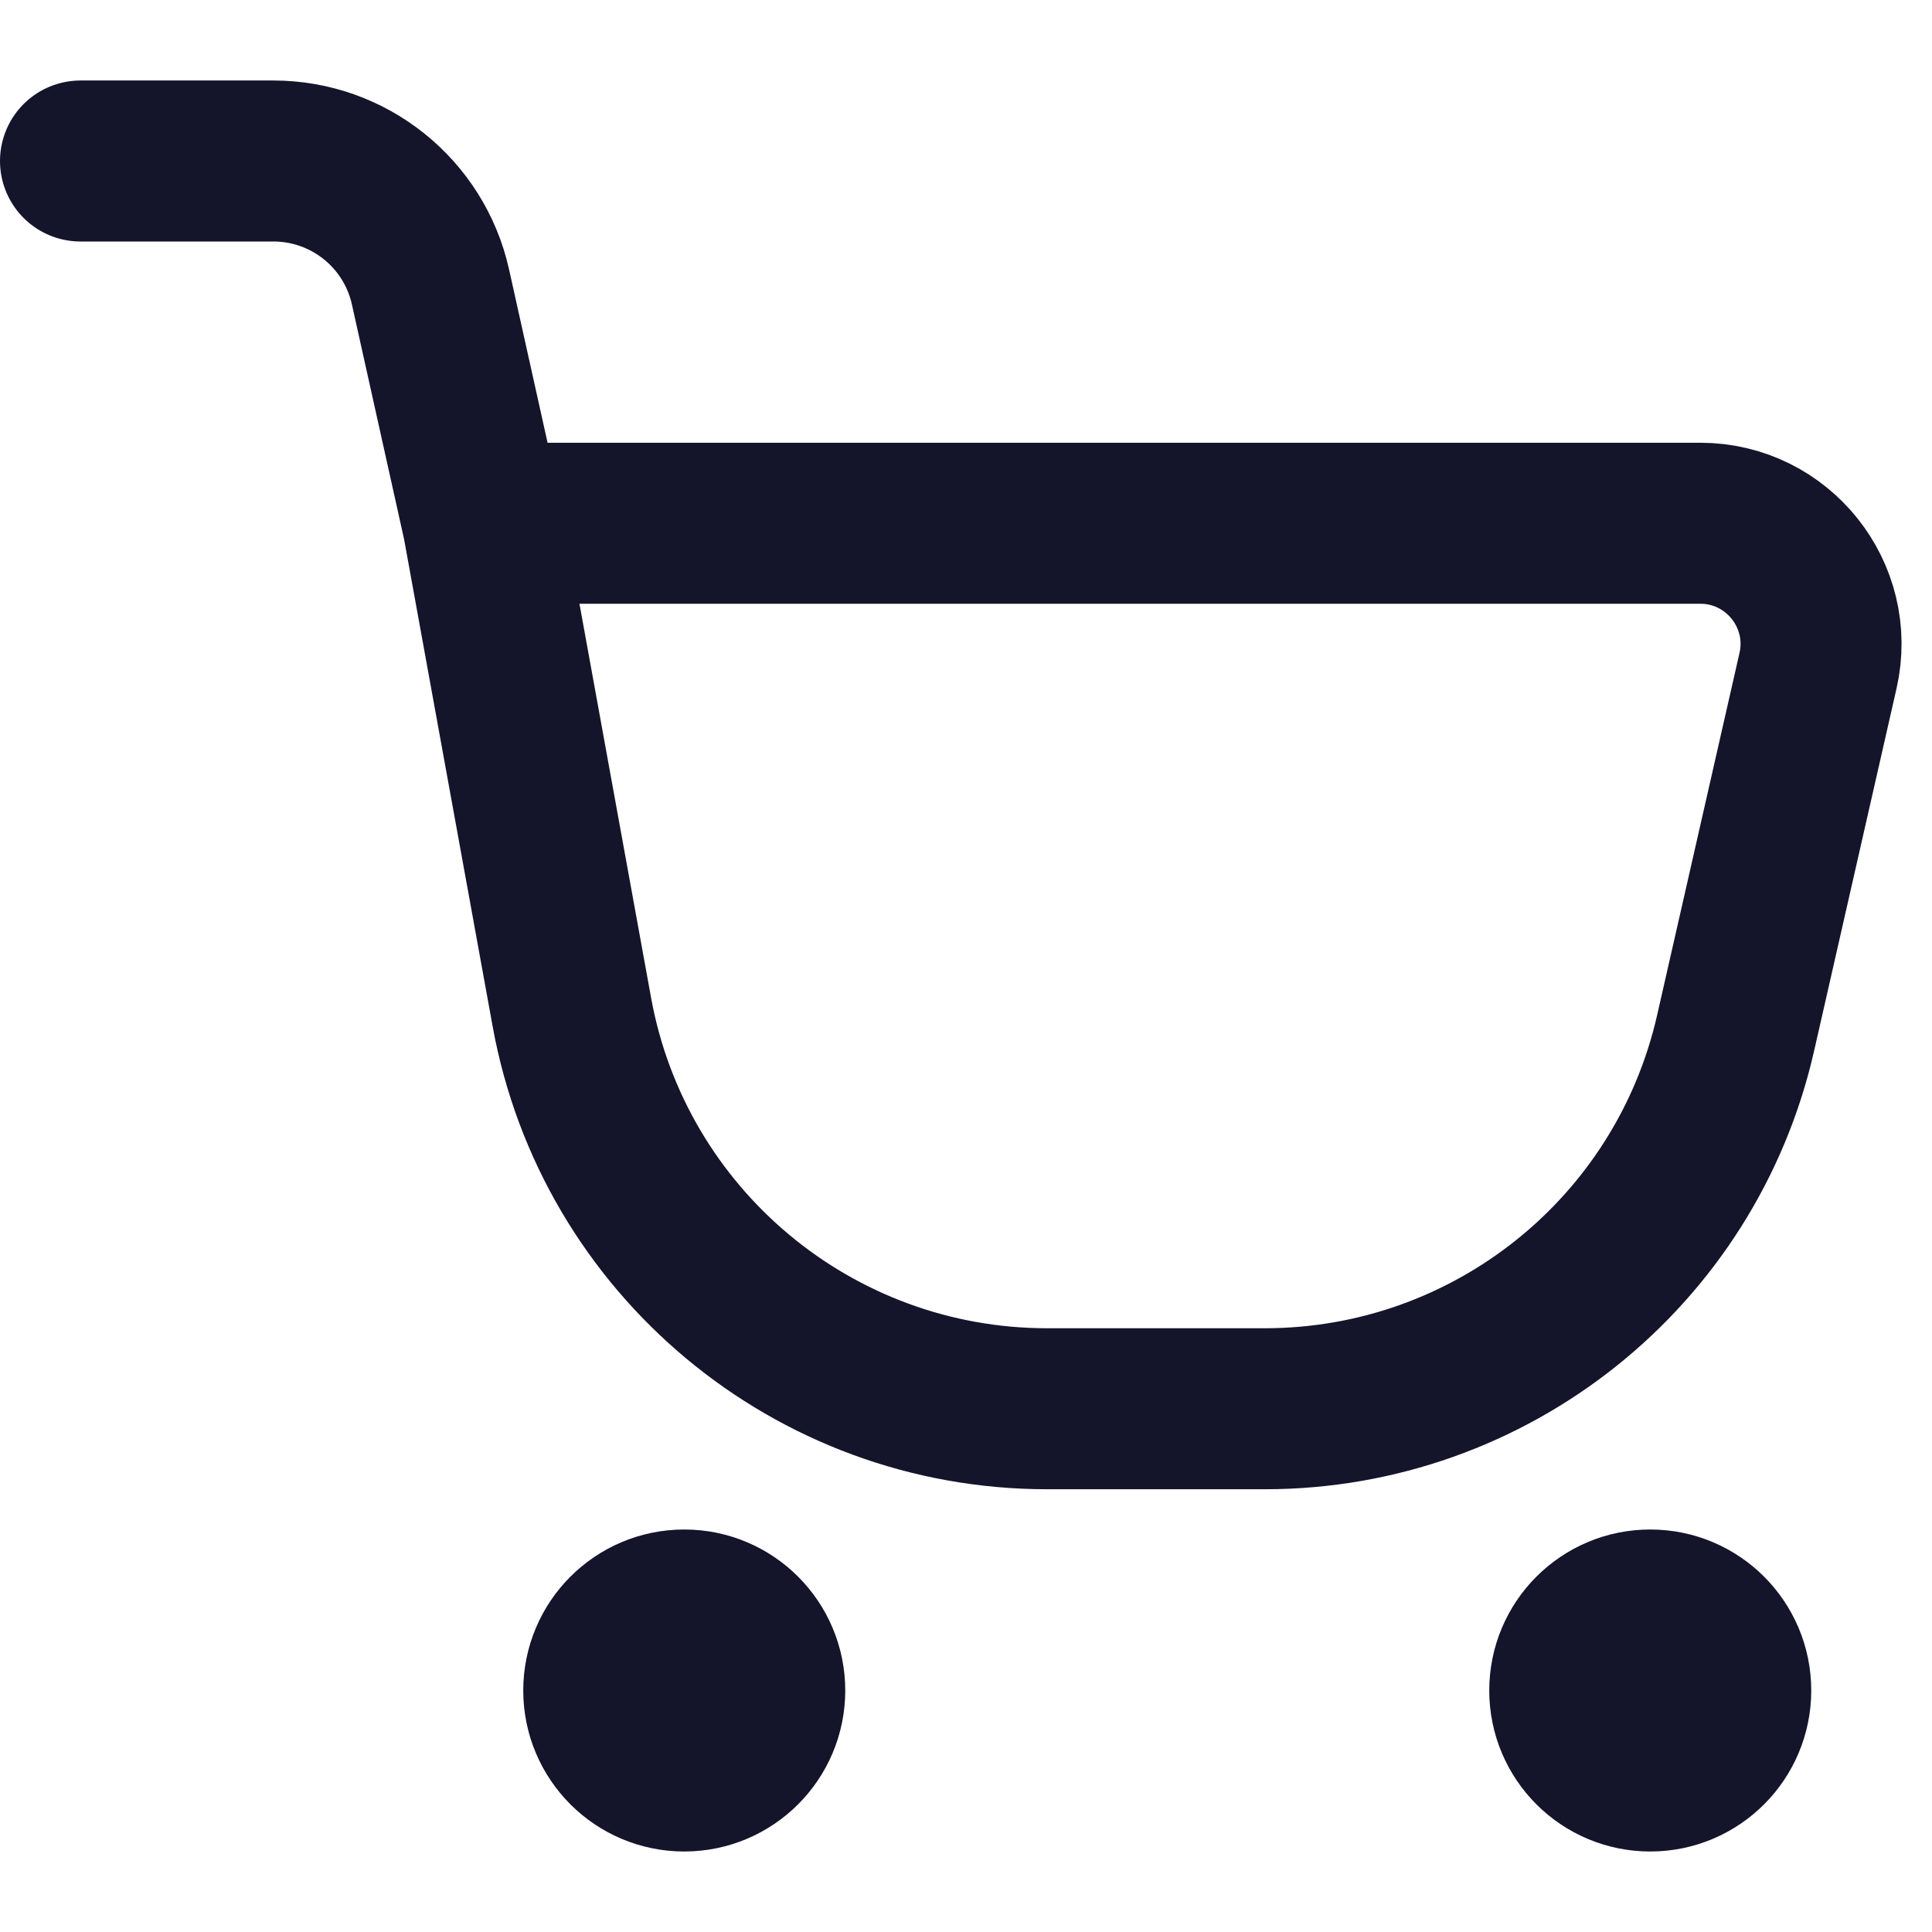
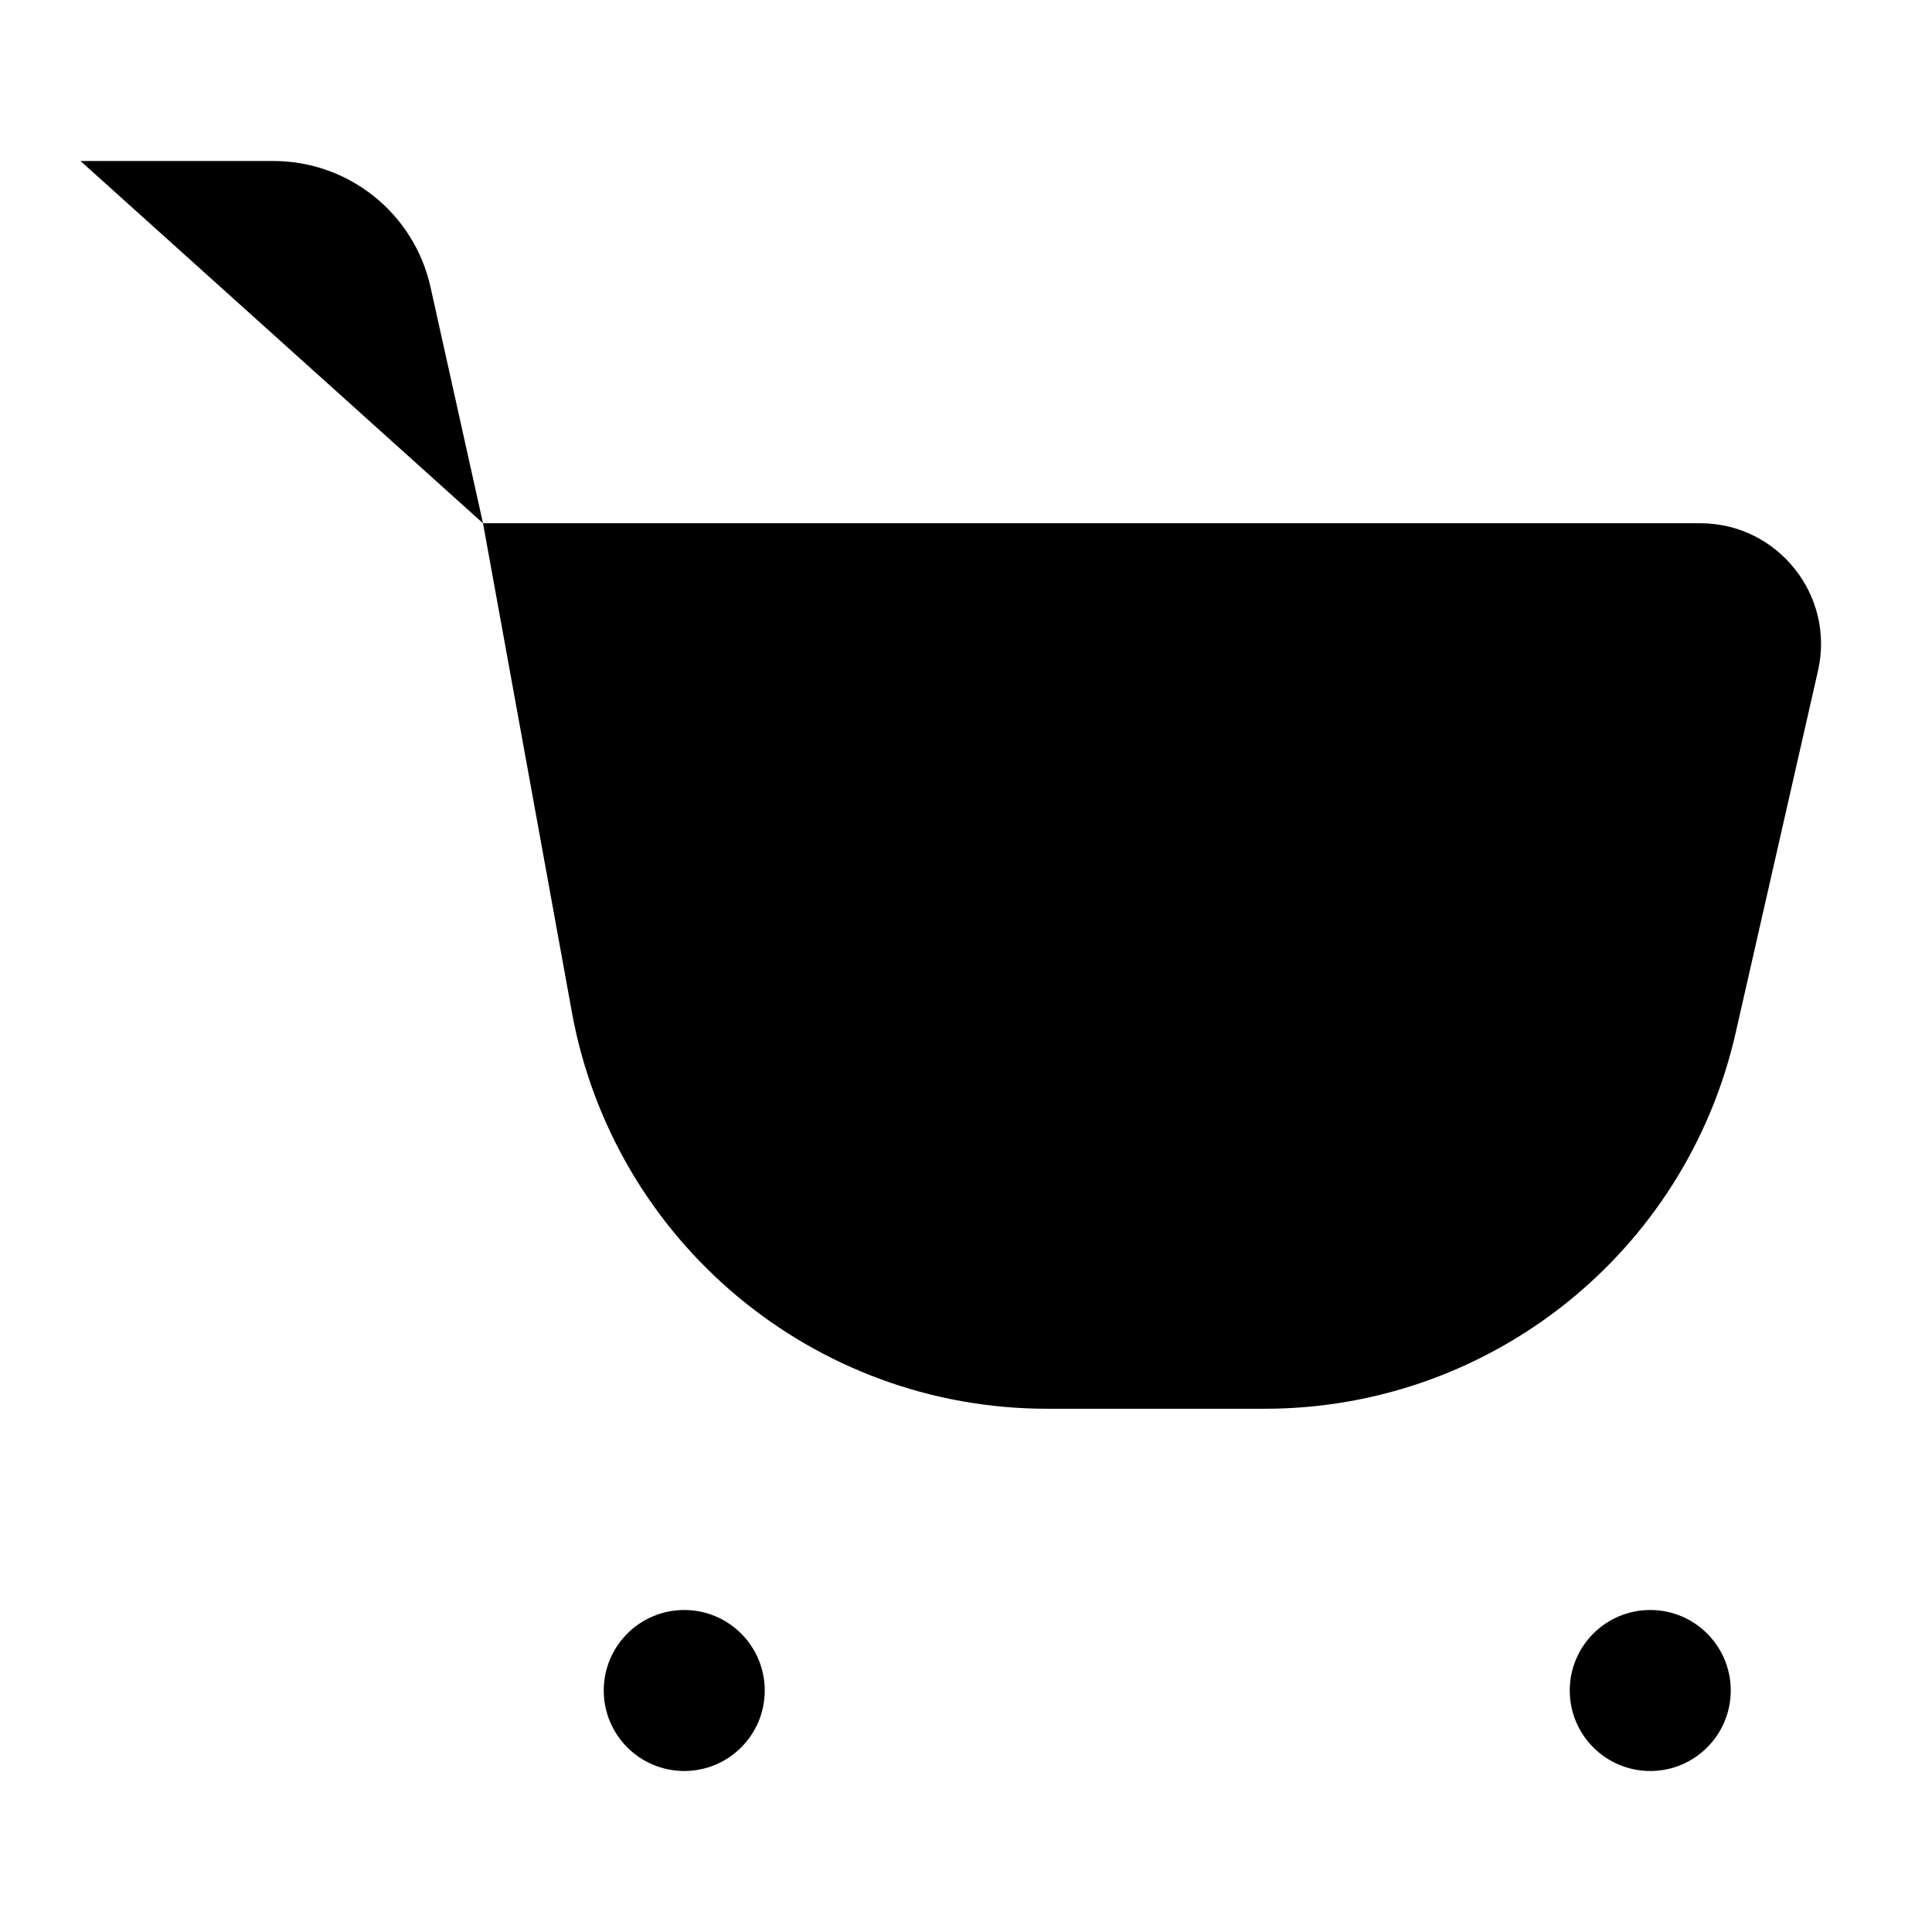
- <svg xmlns="http://www.w3.org/2000/svg" width="24" height="24" viewBox="0 0 24 24" fill="none">
-   <path d="M1 2H3.396C4.333 2 5.145 2.651 5.348 3.566L6 6.5M6 6.5L7.104 12.573C7.623 15.426 10.108 17.5 13.008 17.5H15.711C18.512 17.5 20.941 15.562 21.561 12.83L22.584 8.332C22.797 7.394 22.083 6.5 21.121 6.5H6Z" stroke="#14142B" stroke-width="2" stroke-linecap="round" />
-   <circle cx="8.5" cy="21" r="1" stroke="#14142B" stroke-width="2" />
-   <circle cx="20.5" cy="21" r="1" stroke="#14142B" stroke-width="2" />
+ <svg xmlns="http://www.w3.org/2000/svg" width="24" height="24" viewBox="0 0 24 24" fill="current">
+   <path d="M1 2H3.396C4.333 2 5.145 2.651 5.348 3.566L6 6.5M6 6.5L7.104 12.573C7.623 15.426 10.108 17.5 13.008 17.5H15.711C18.512 17.5 20.941 15.562 21.561 12.83L22.584 8.332C22.797 7.394 22.083 6.5 21.121 6.5H6Z" stroke="current" stroke-width="2" stroke-linecap="round" />
+   <circle cx="8.5" cy="21" r="1" stroke="current" stroke-width="2" />
+   <circle cx="20.5" cy="21" r="1" stroke="current" stroke-width="2" />
</svg>
